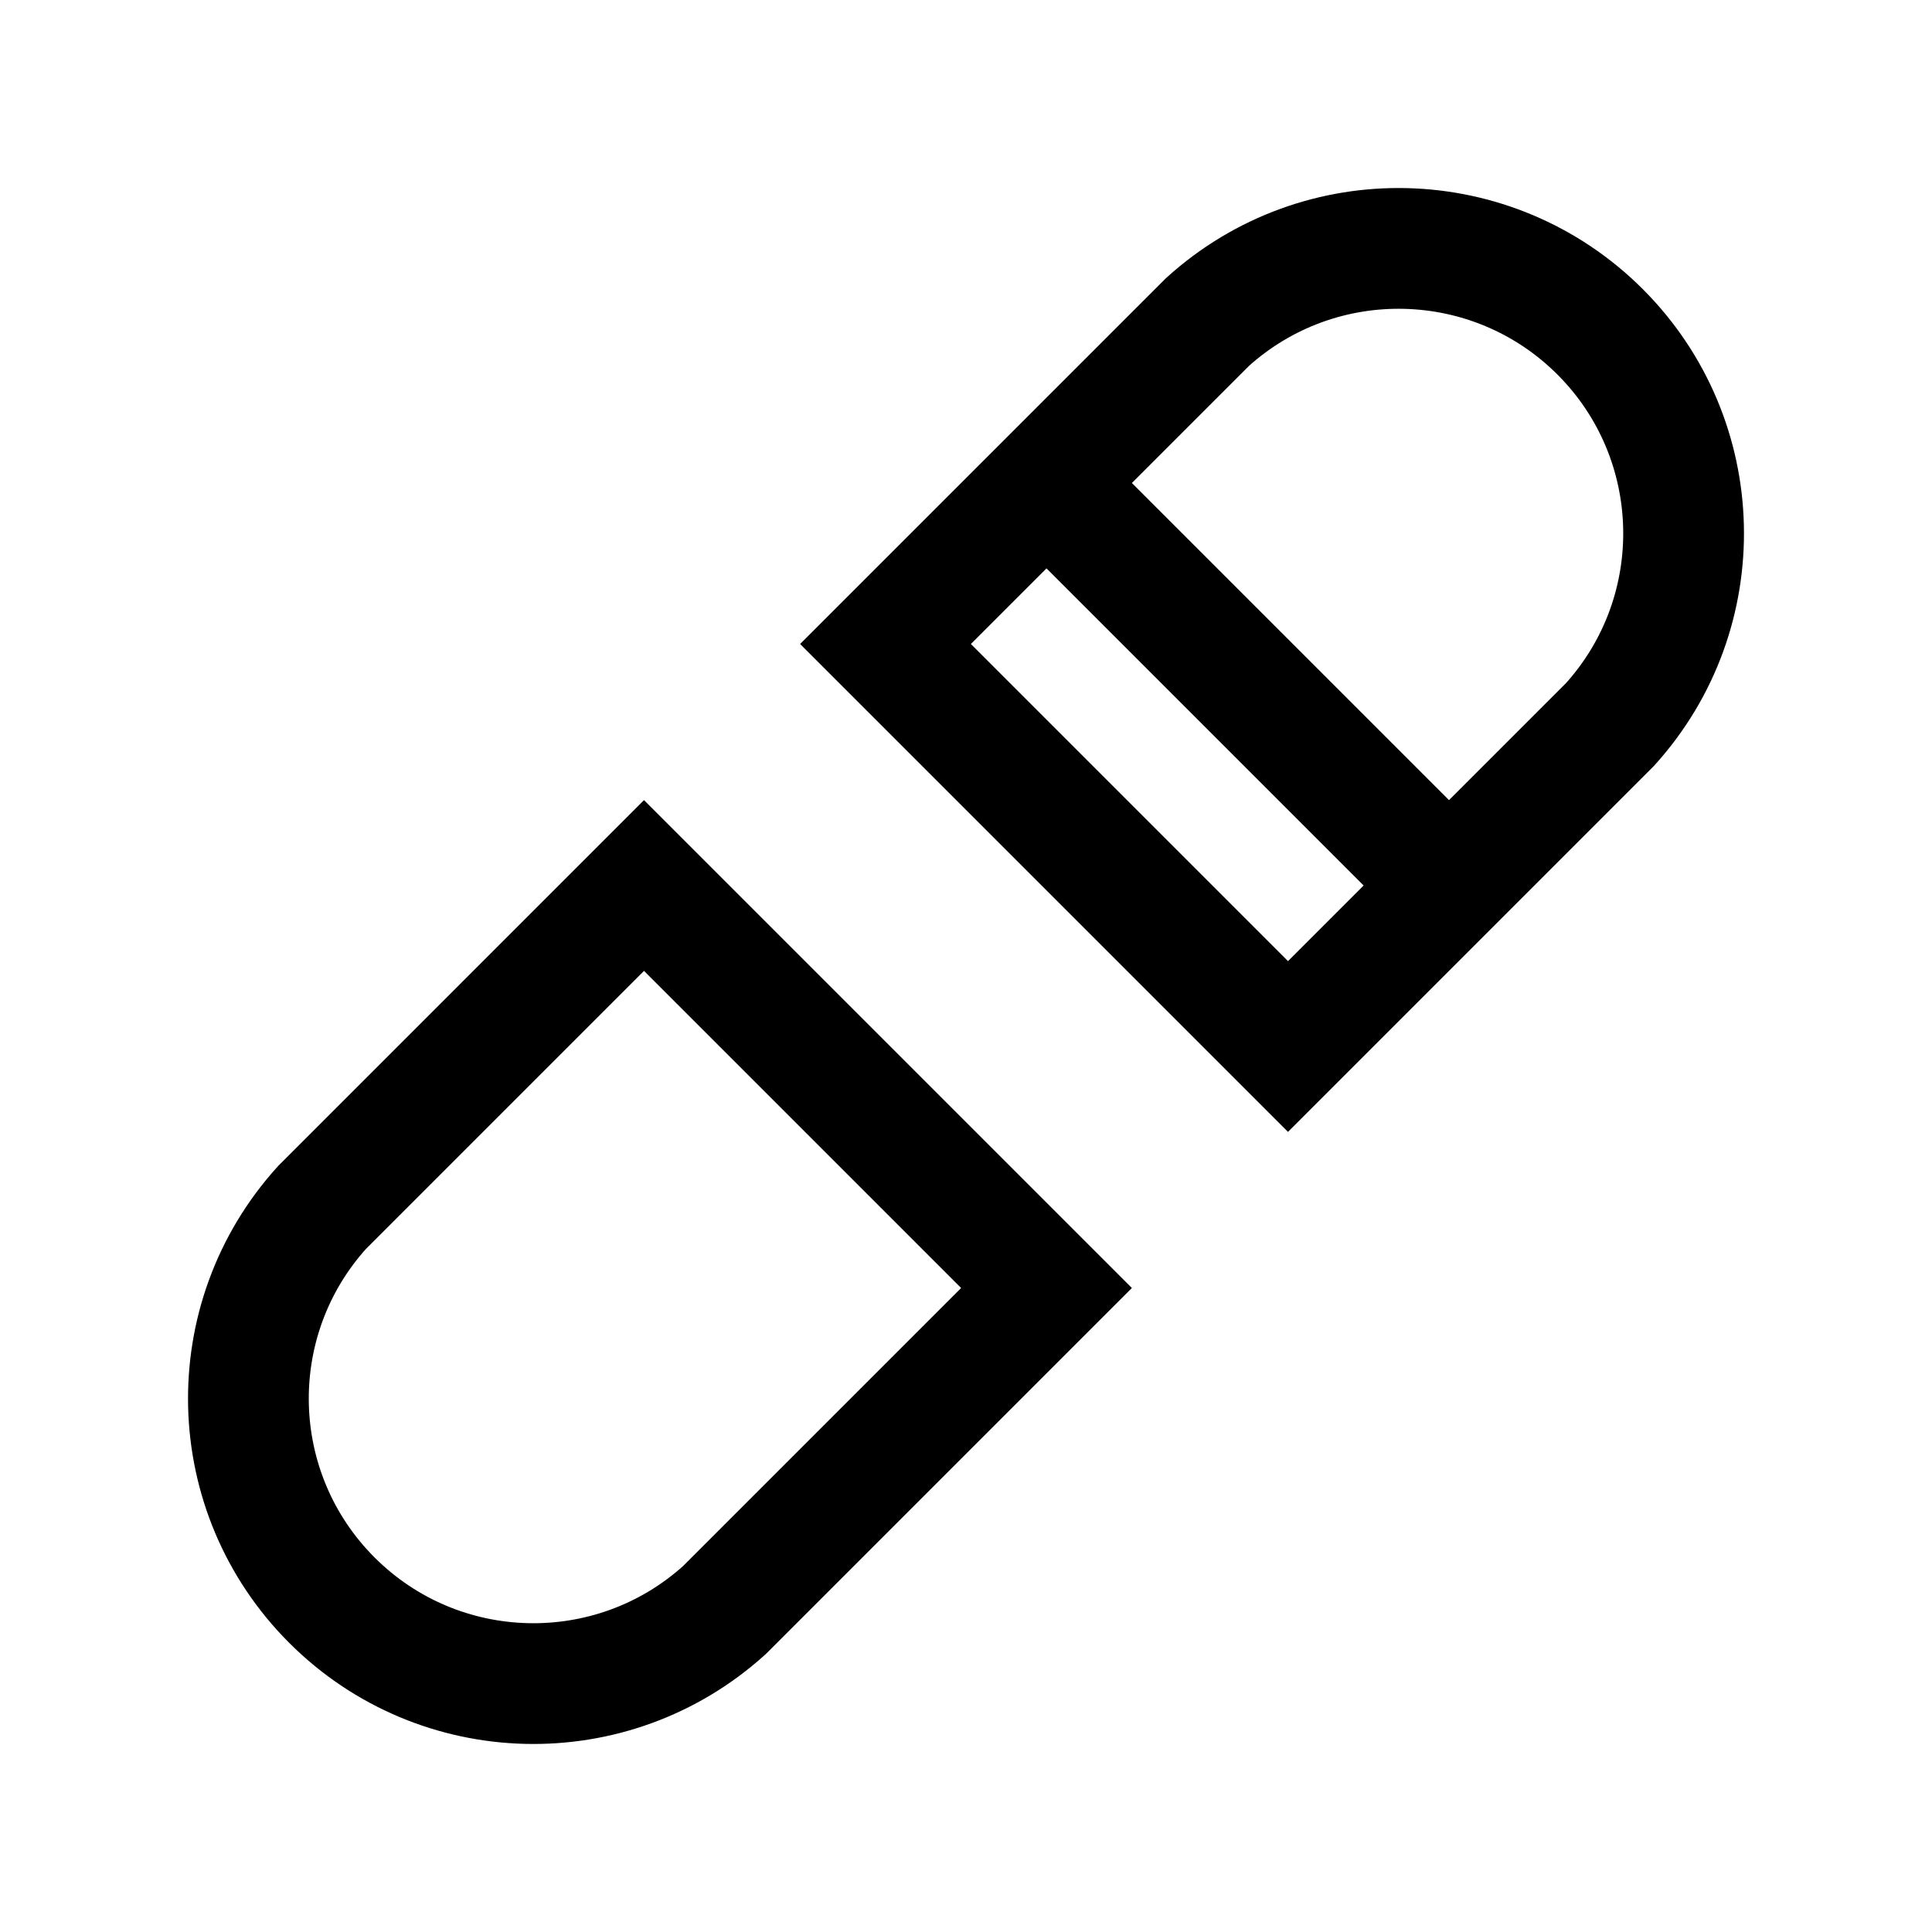
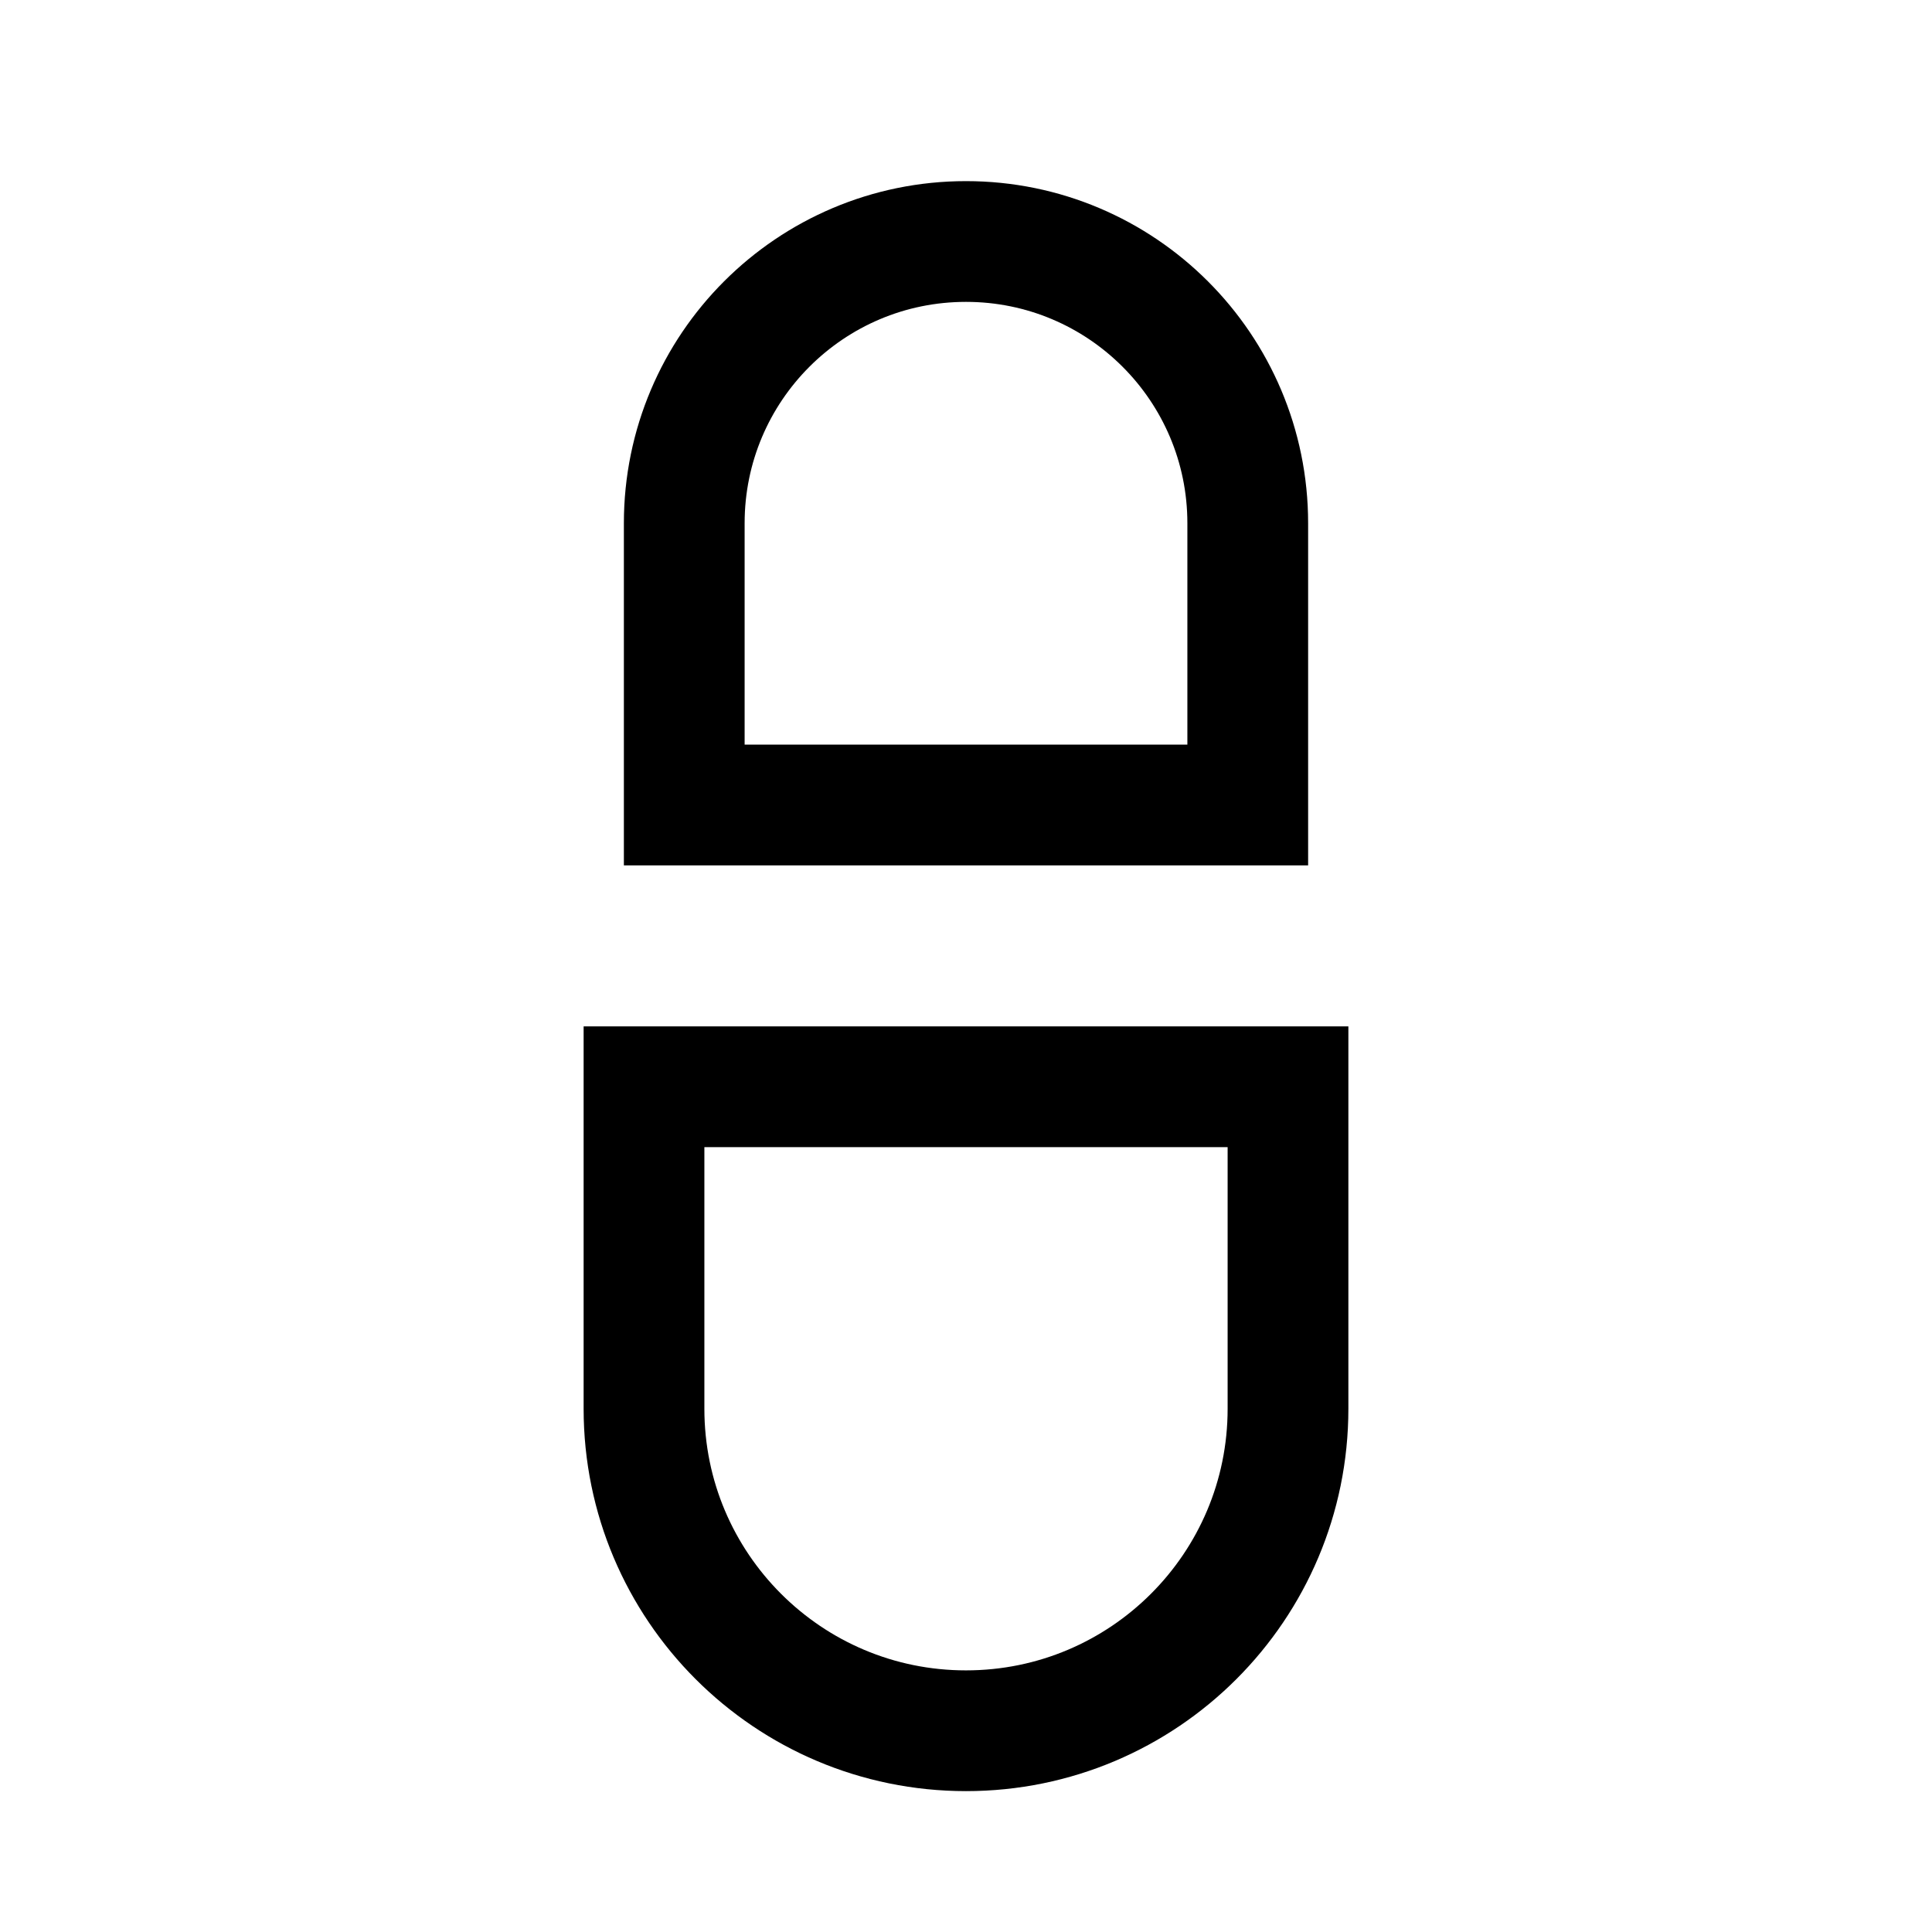
<svg xmlns="http://www.w3.org/2000/svg" viewBox="0 0 24 24" fill="none" stroke="currentColor" stroke-linecap="square" stroke-linejoin="miter" stroke-miterlimit="3.5" stroke-width="1.5">
-   <path d="m8 11 5 5-4 4a3.54 3.54 0 0 1-5-5Zm3-3 5 5 4-4a3.54 3.54 0 0 0-5-5Zm2-2 5 5" />
+   <path d="M8.5 10V6.5a3.5 3.5 0 0 1 7 0V10ZM8 13.5v4a4 4 0 0 0 8 0v-4Z" />
</svg>
